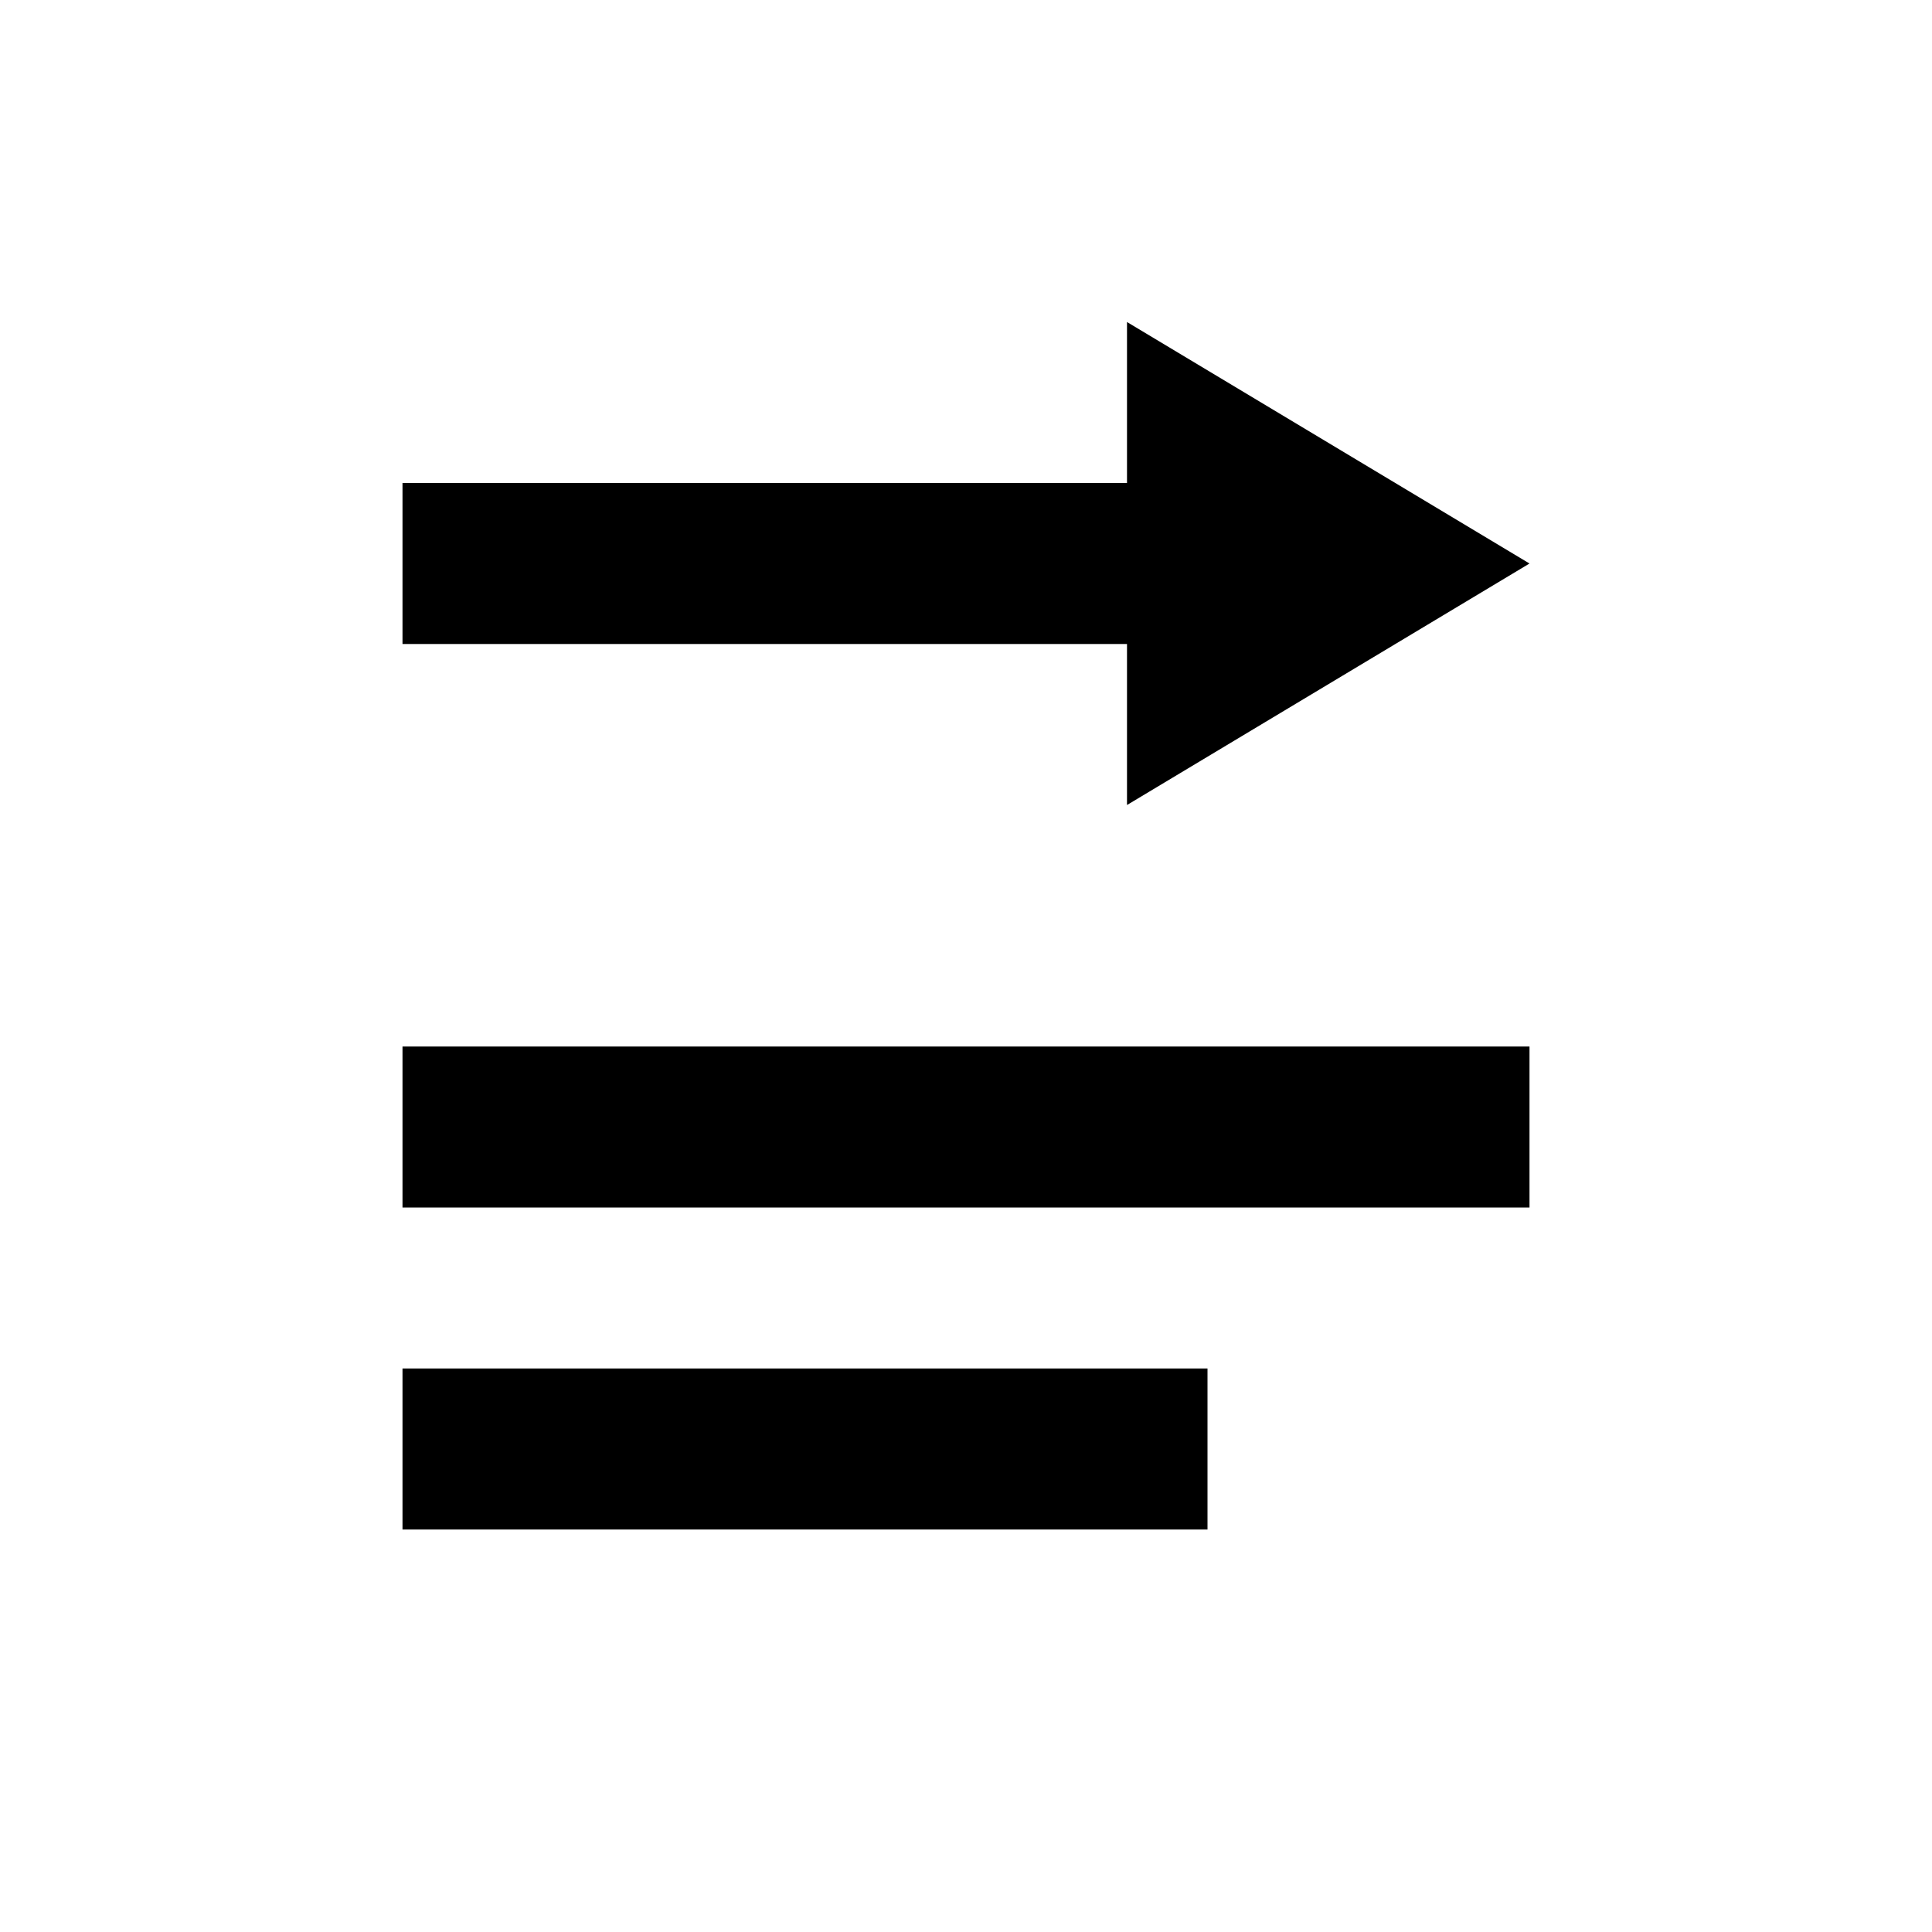
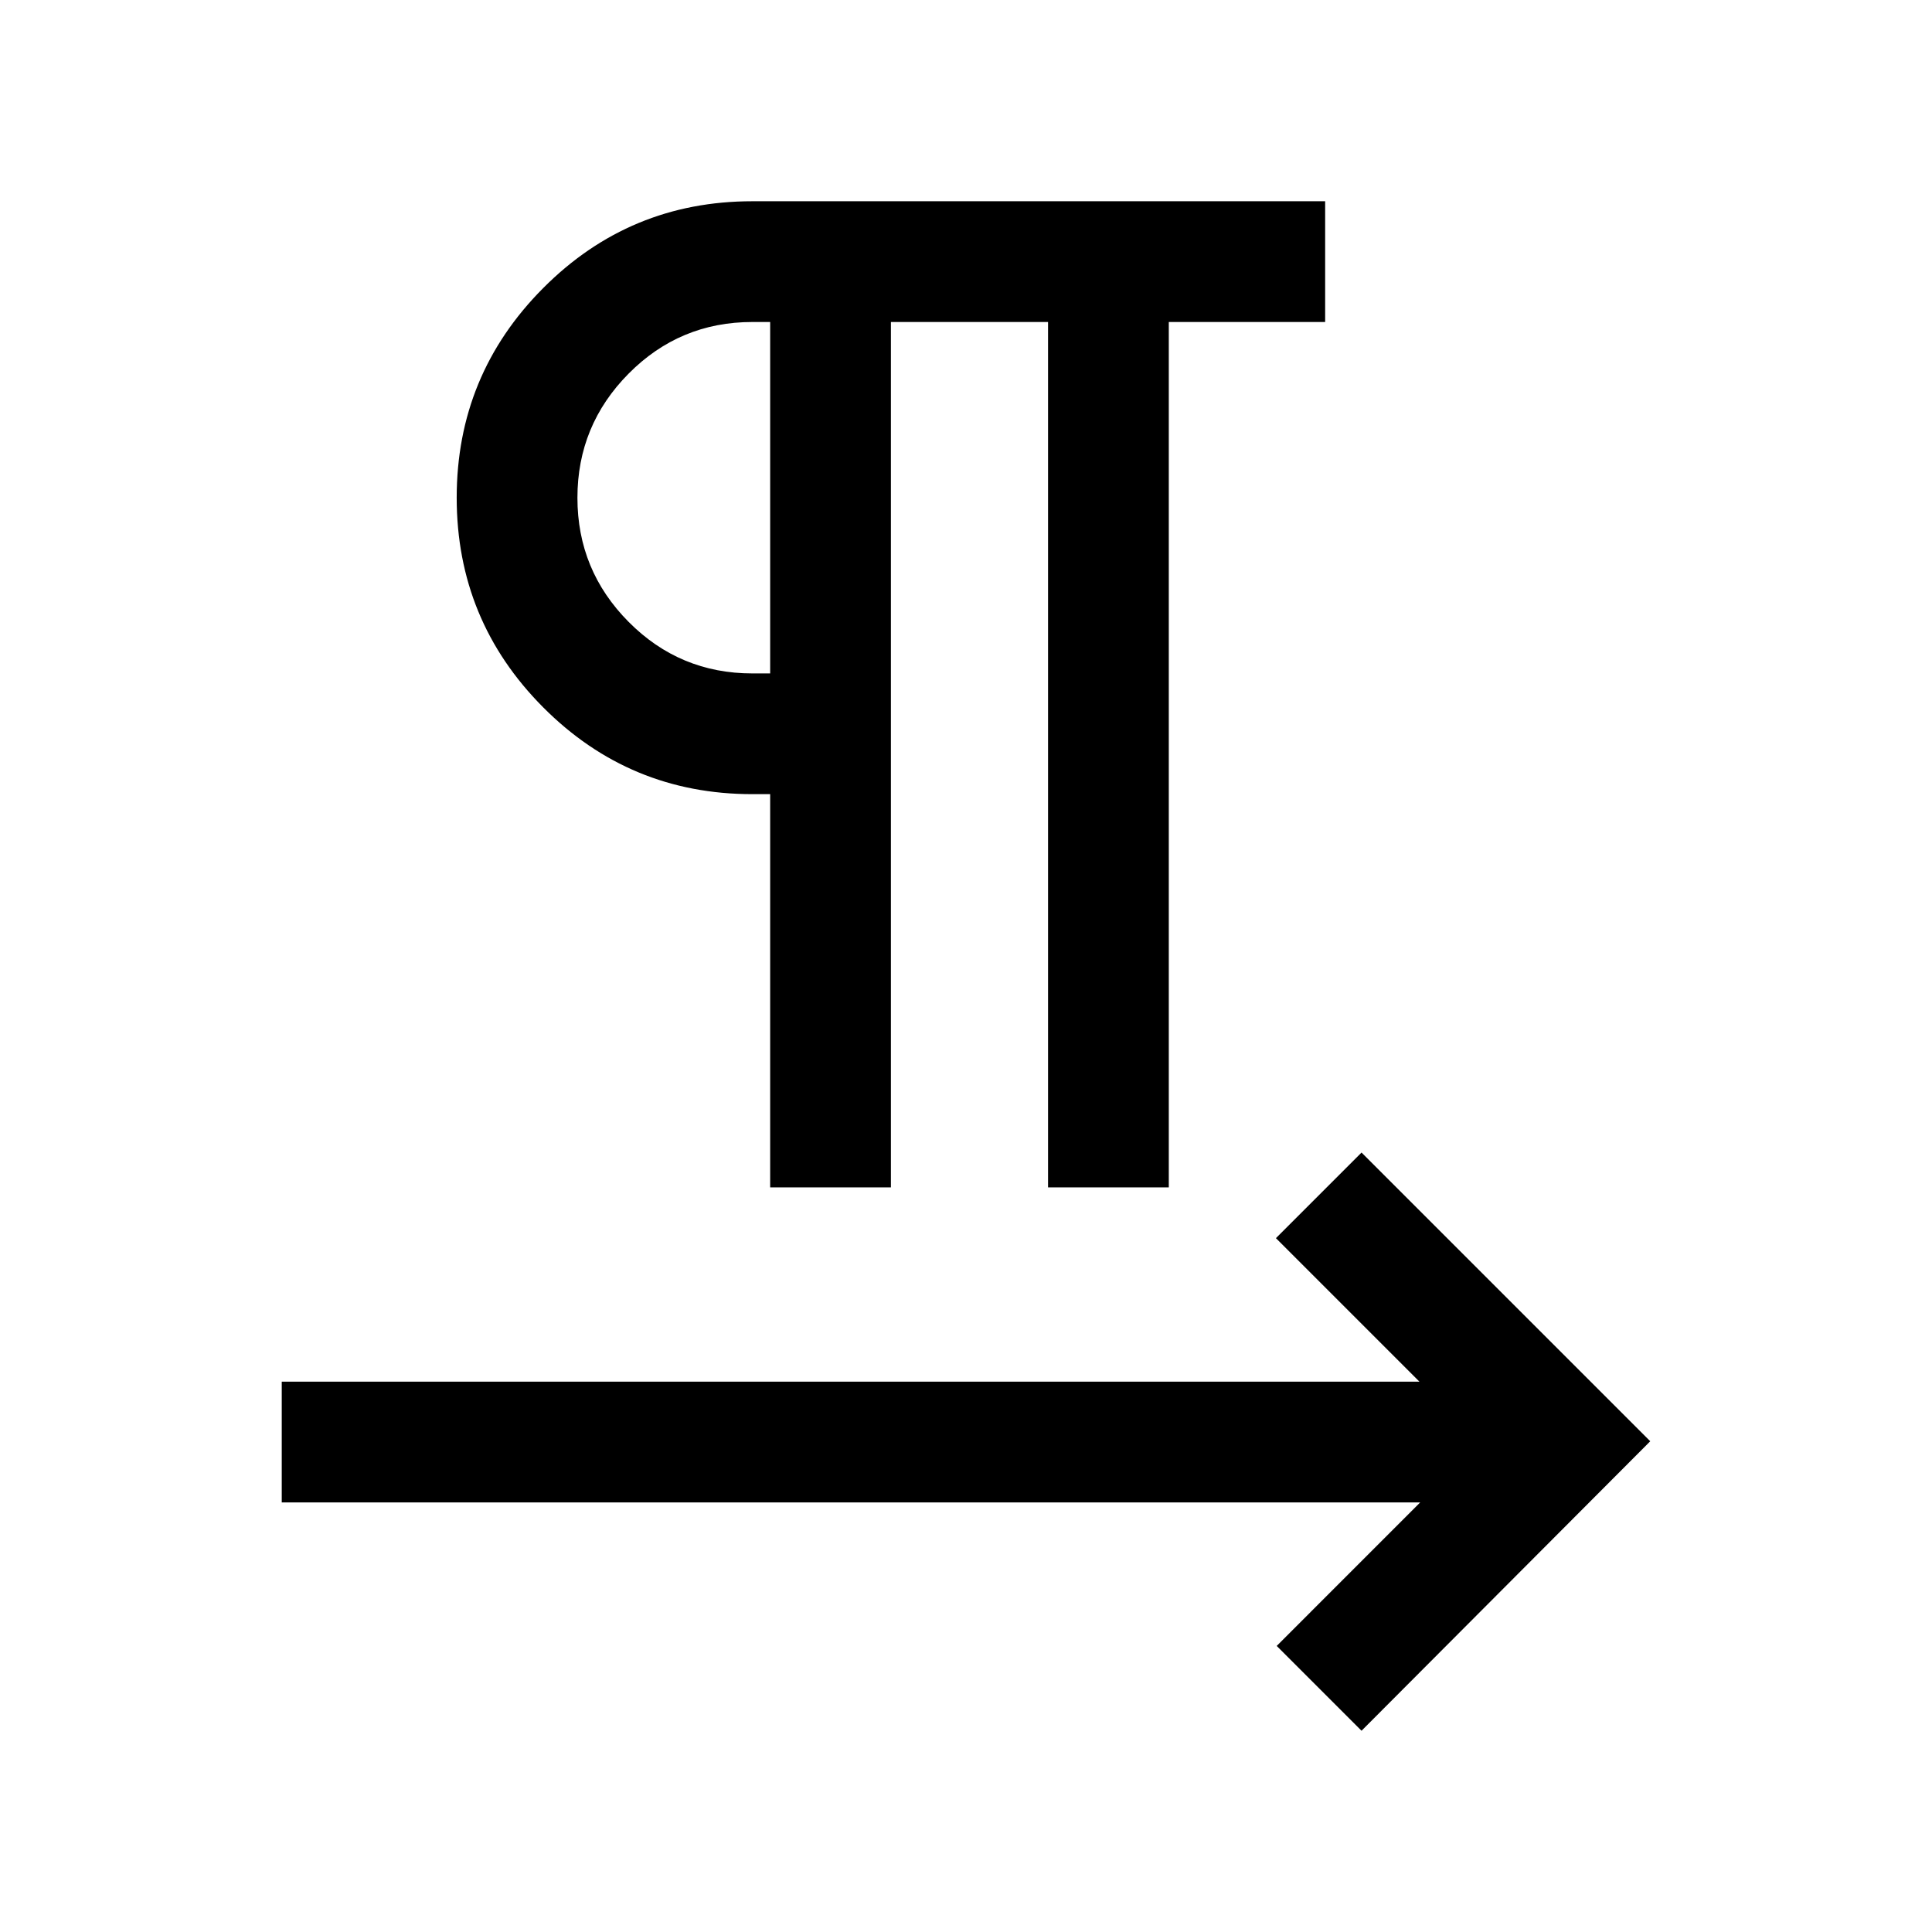
<svg xmlns="http://www.w3.org/2000/svg" height="24" viewBox="0 -960 960 960" width="24">
-   <path d="M200-720h360v80H200v-80Zm360-80 200 120-200 120v-240ZM200-440h560v80H200v-80Zm0 160h400v80H200v-80Z" />
+   <path d="M382.69-370v-195.39h-8.84q-61 0-103.96-43.15-42.96-43.15-42.96-104.15 0-61 42.96-104.15Q312.85-860 373.85-860h284.61v60h-77.69v430h-60v-430h-78.08v430h-60Zm0-255.38V-800h-8.84q-36.08 0-61.5 25.66-25.43 25.66-25.43 61.69 0 36.04 25.43 61.65 25.42 25.62 61.5 25.62h8.84Zm0-87.31ZM676.54-100l-42.15-42.15 71.3-71.31H140v-60h565.31L634-344.77l42.54-42.54L820-243.85 676.54-100Z" />
</svg>
